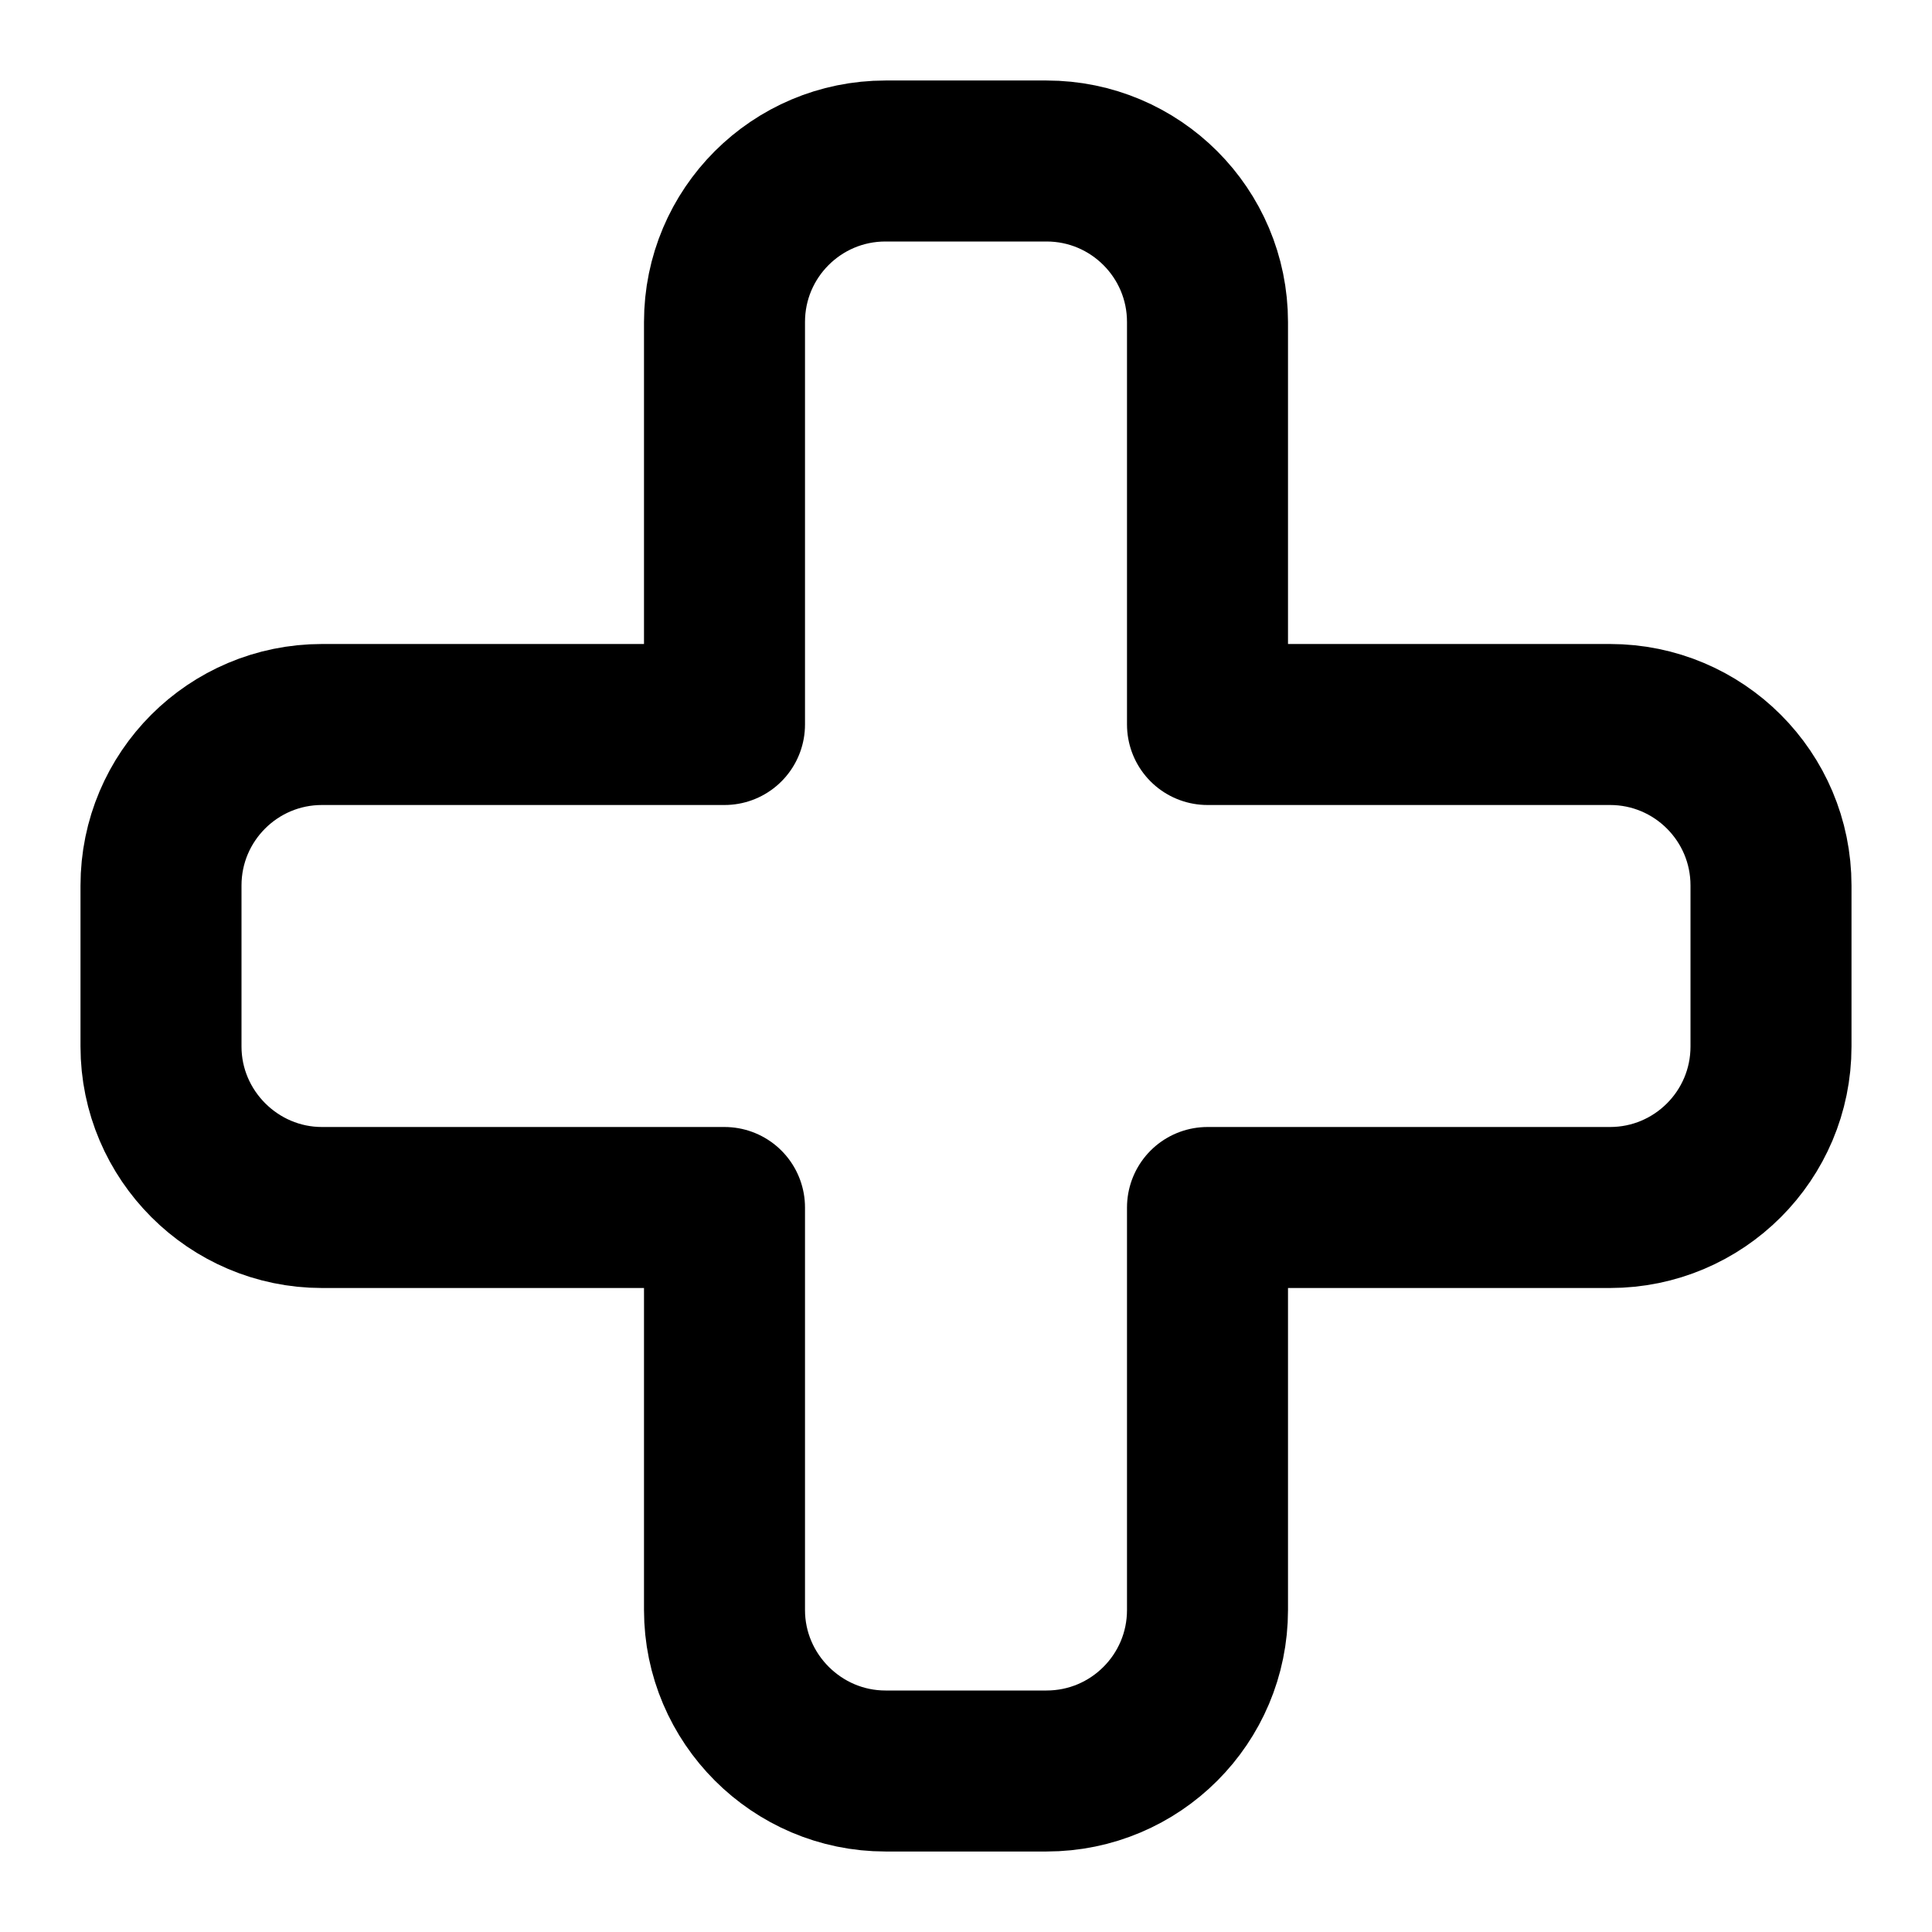
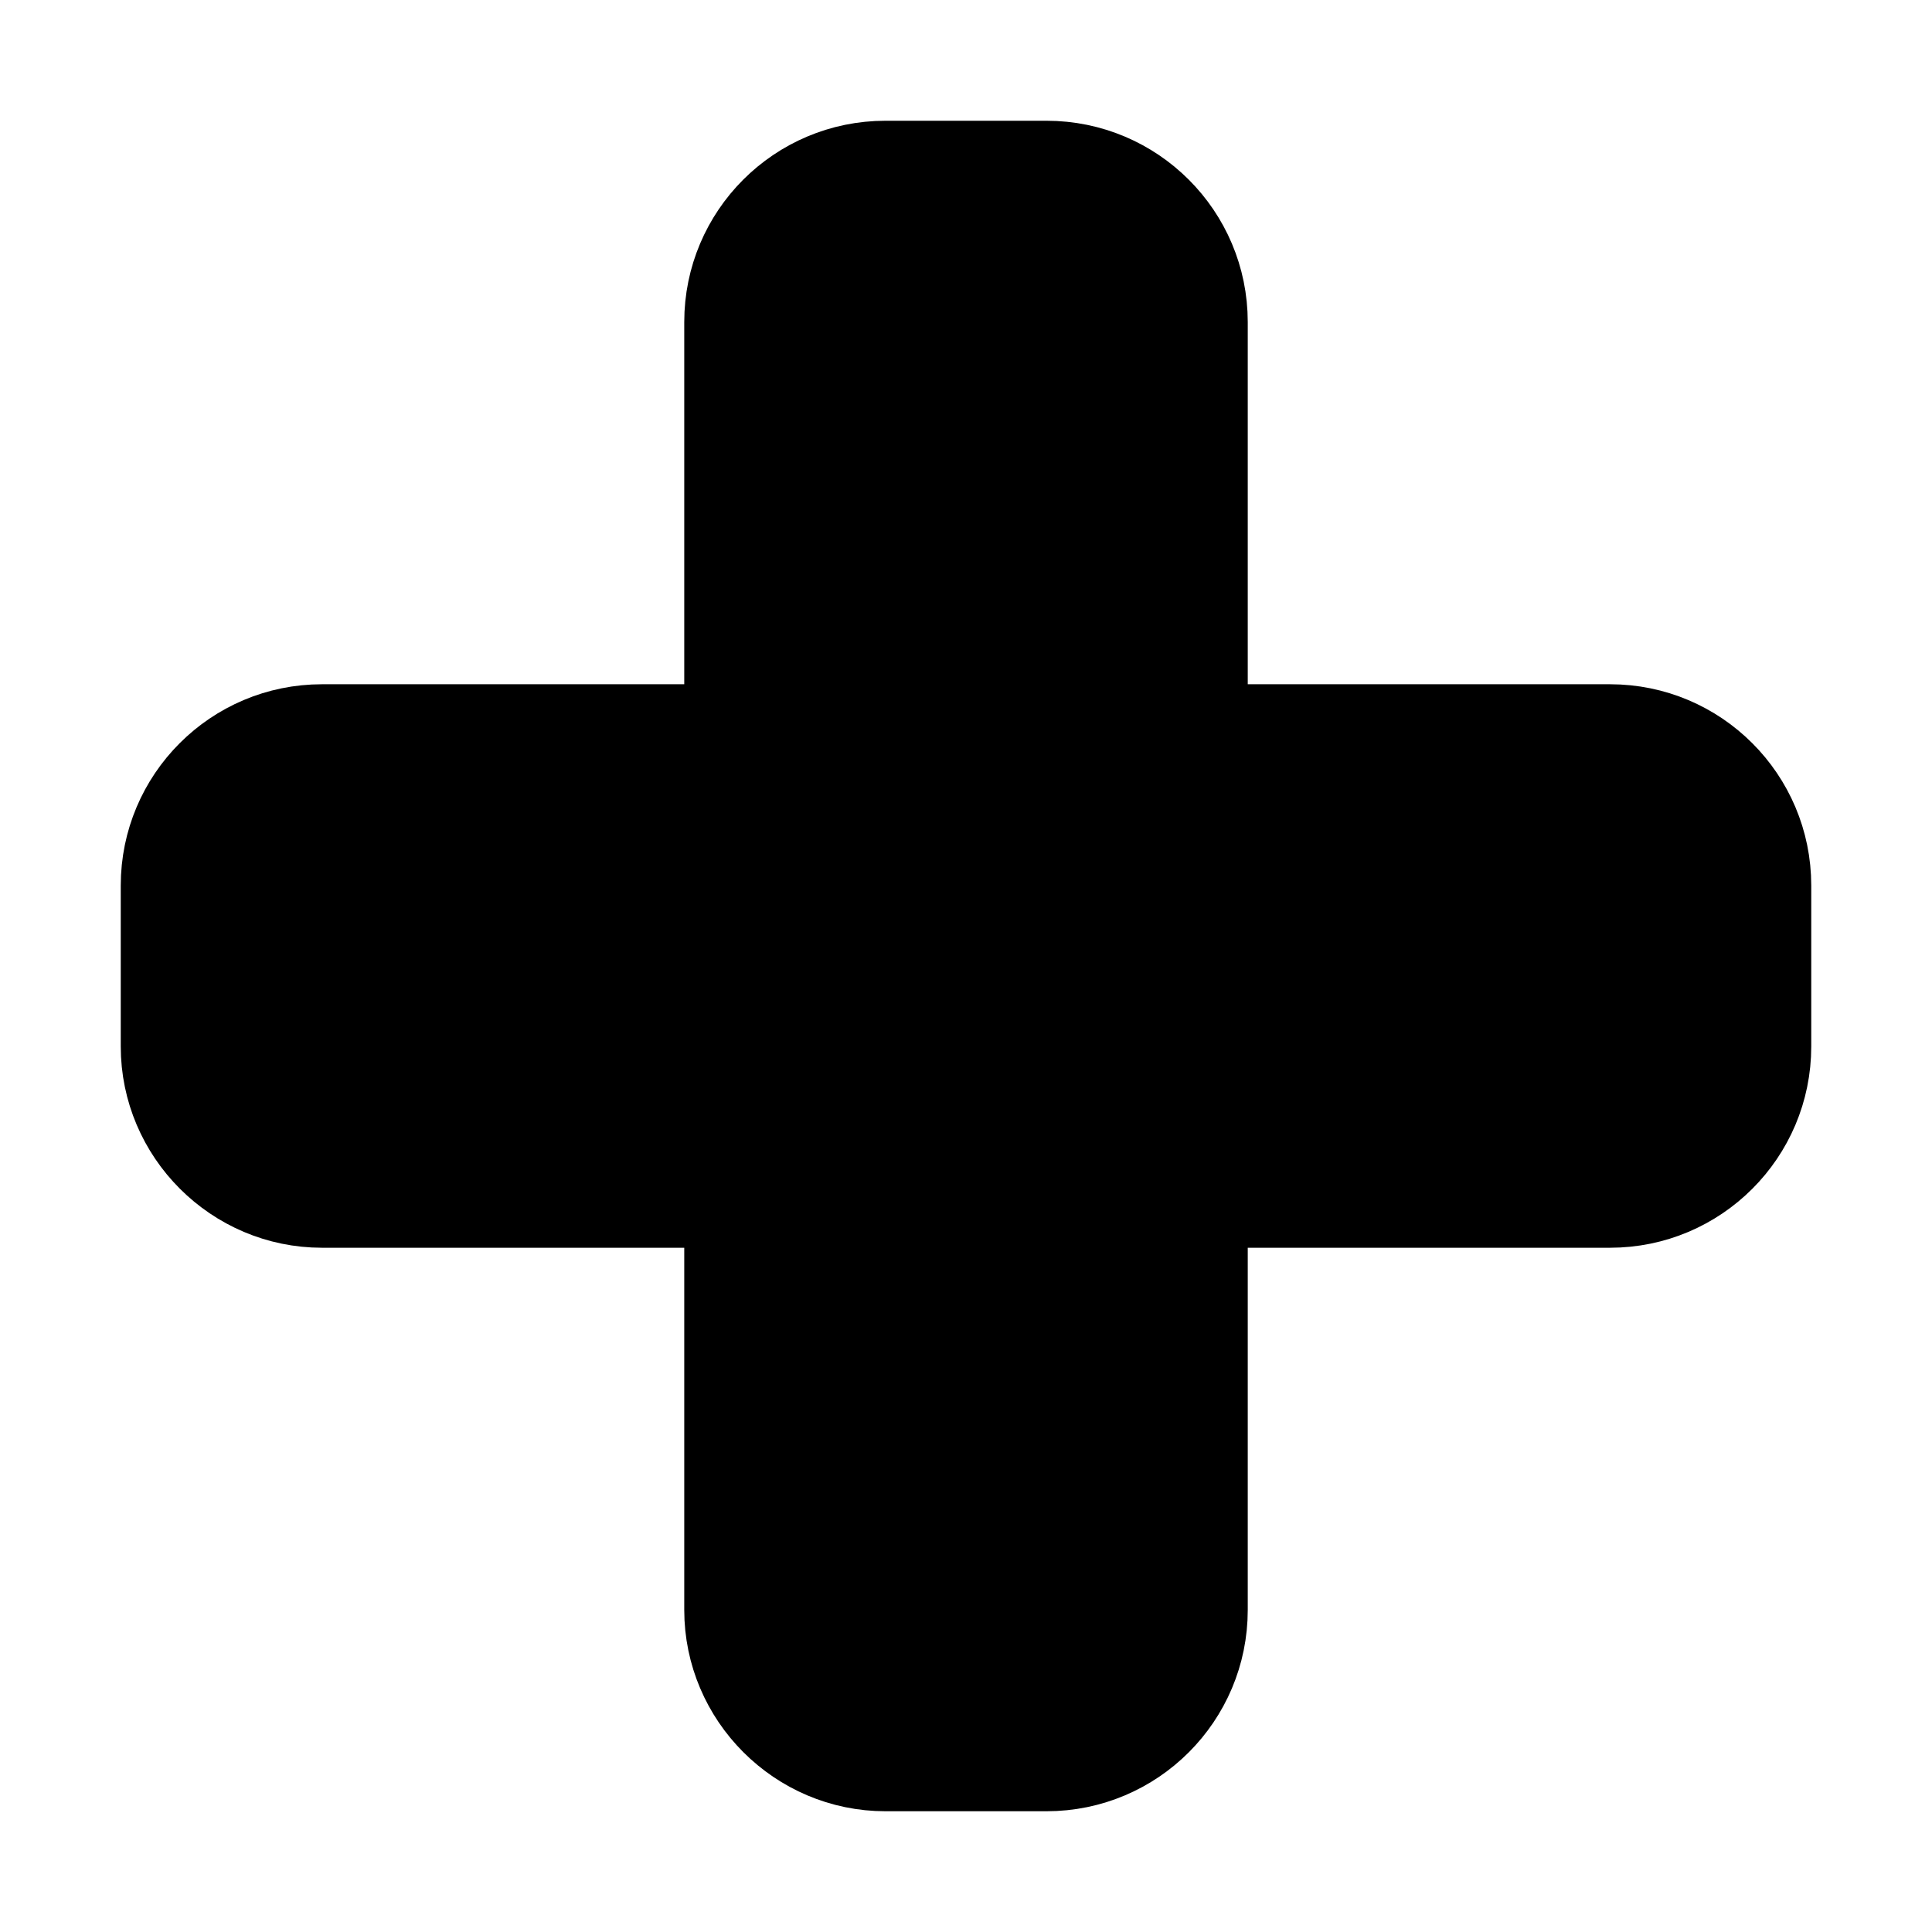
- <svg xmlns="http://www.w3.org/2000/svg" viewBox="0 0 24 24" fill="none" stroke="currentColor" stroke-width="2" stroke-linecap="round" stroke-linejoin="round">
+ <svg xmlns="http://www.w3.org/2000/svg" viewBox="0 0 24 24" fill="currentColor" stroke="currentColor" stroke-width="1" stroke-linecap="square" stroke-linejoin="round">
  <path d="M11 2a2 2 0 00-2 2v5H4a2 2 0 00-2 2v2c0 1.1.9 2 2 2h5v5c0 1.1.9 2 2 2h2a2 2 0 002-2v-5h5a2 2 0 002-2v-2a2 2 0 00-2-2h-5V4a2 2 0 00-2-2h-2z" />
</svg>
